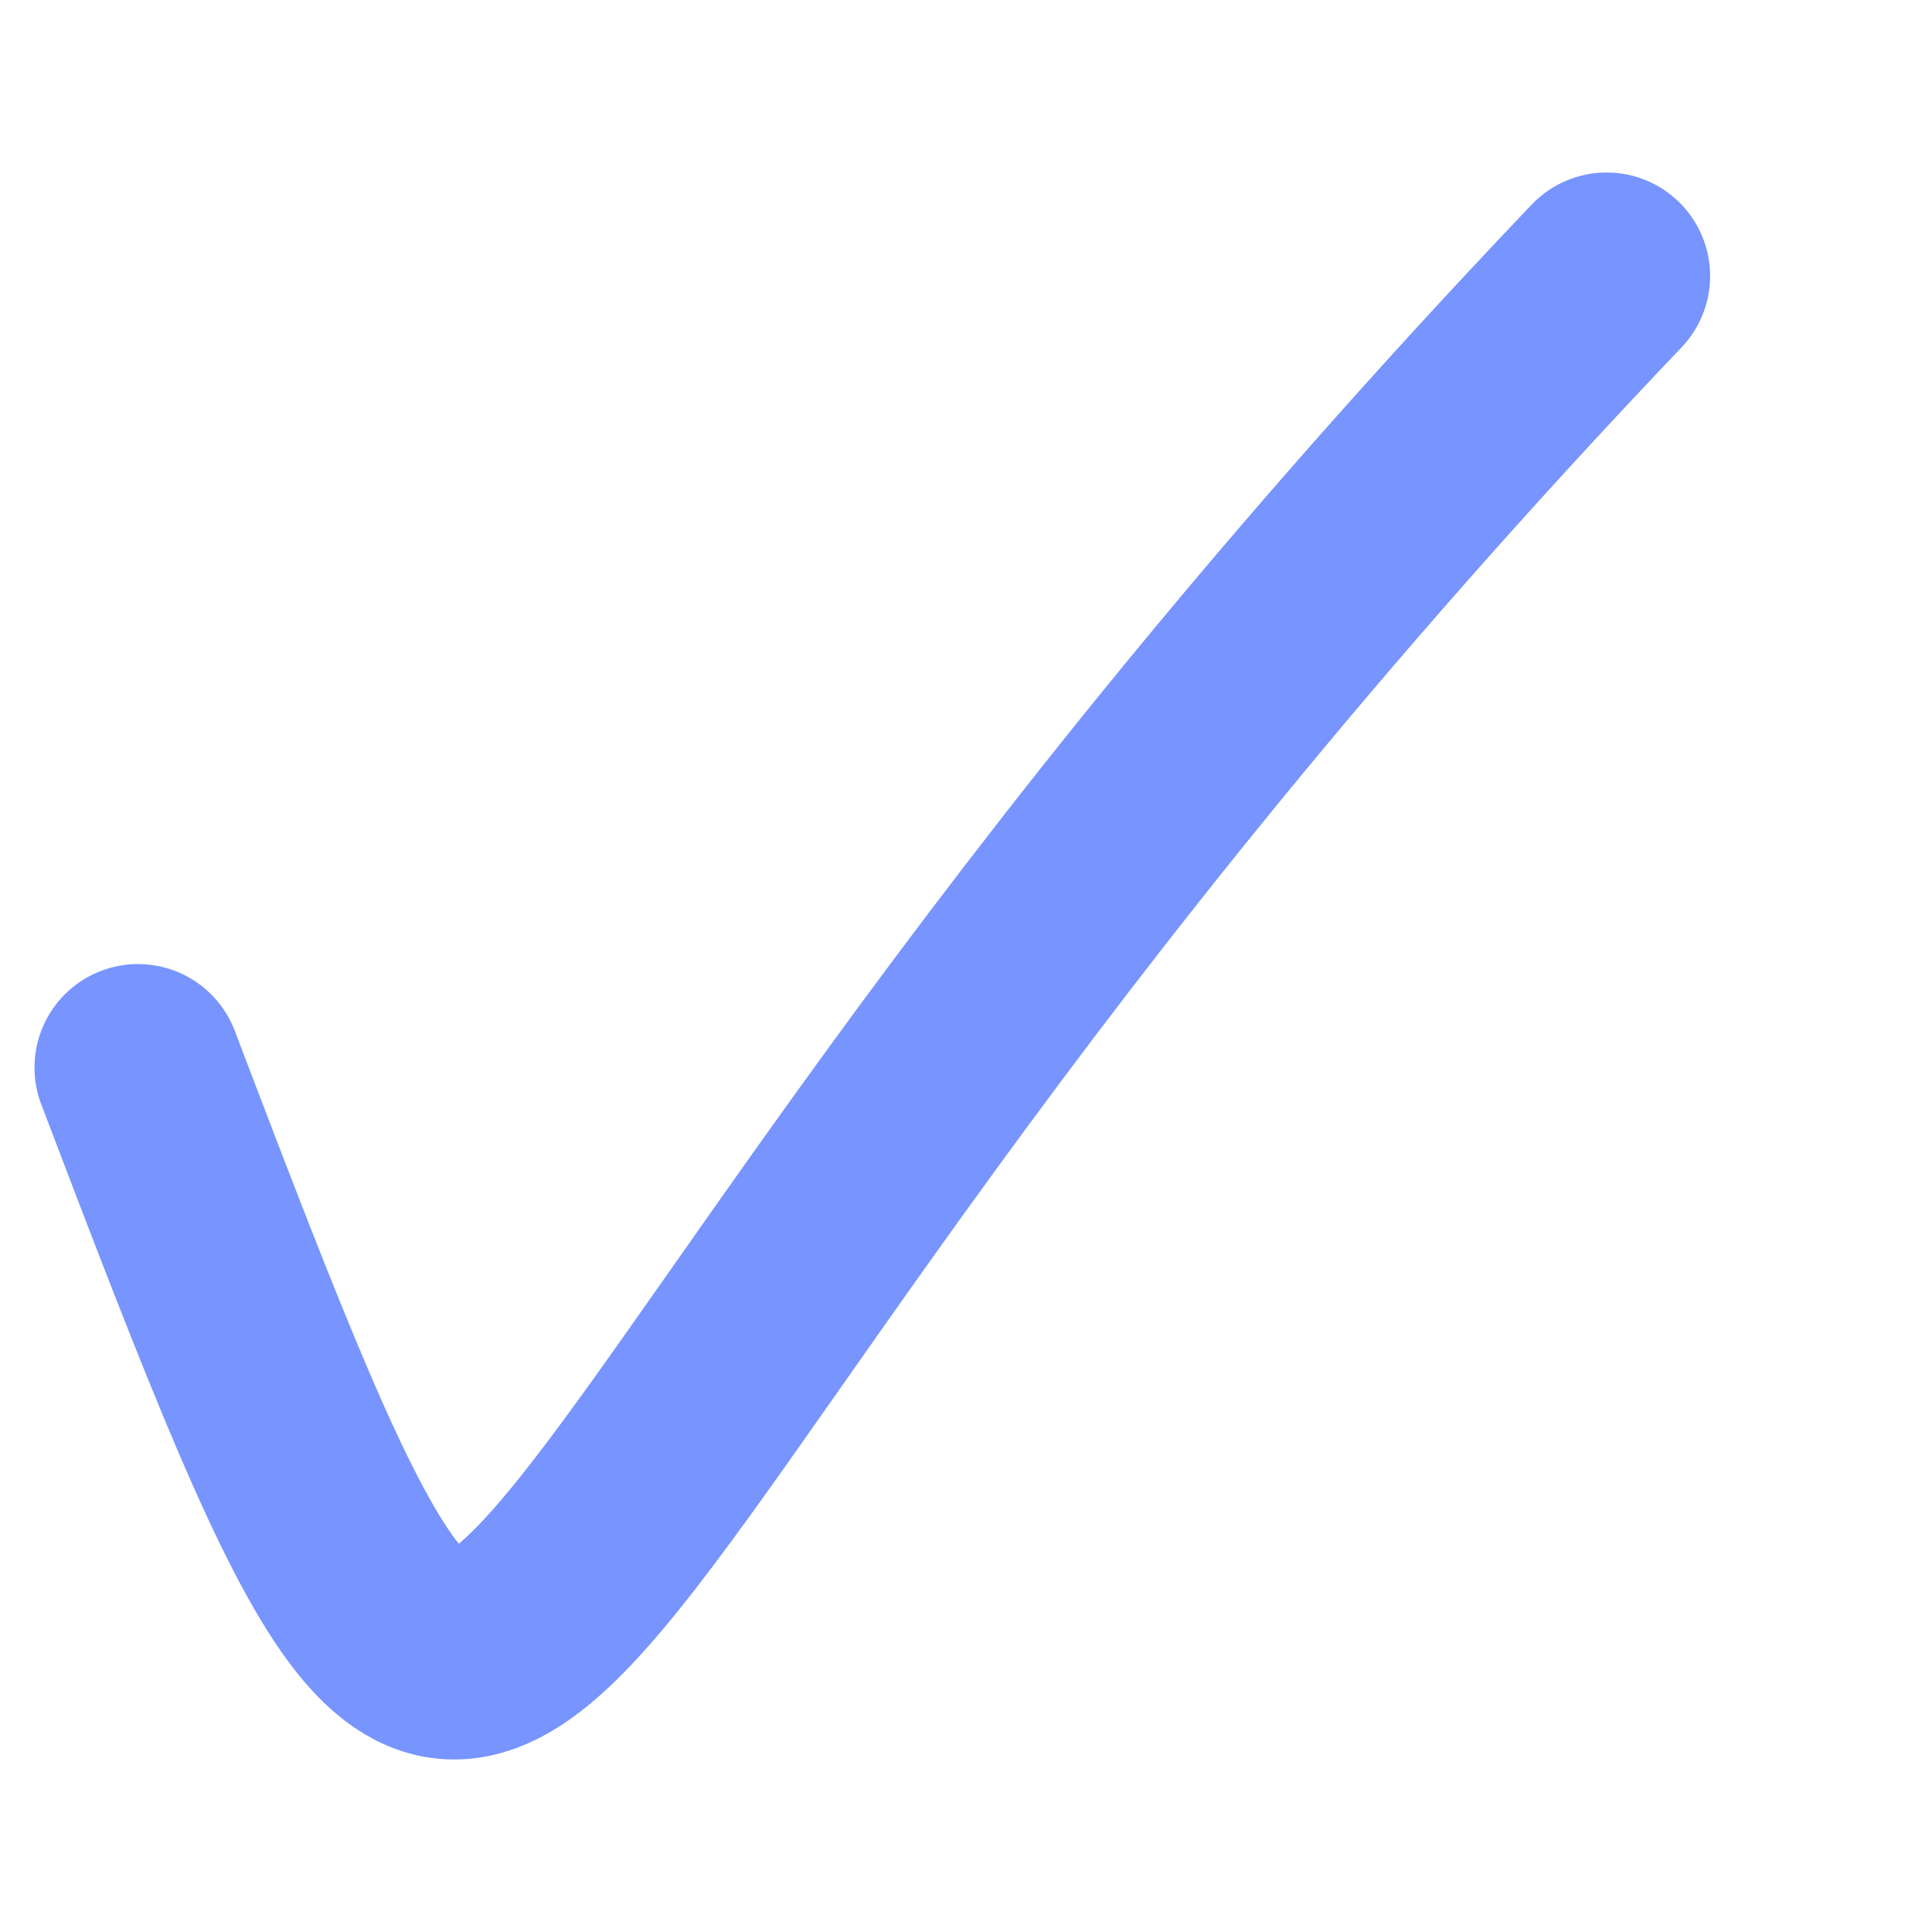
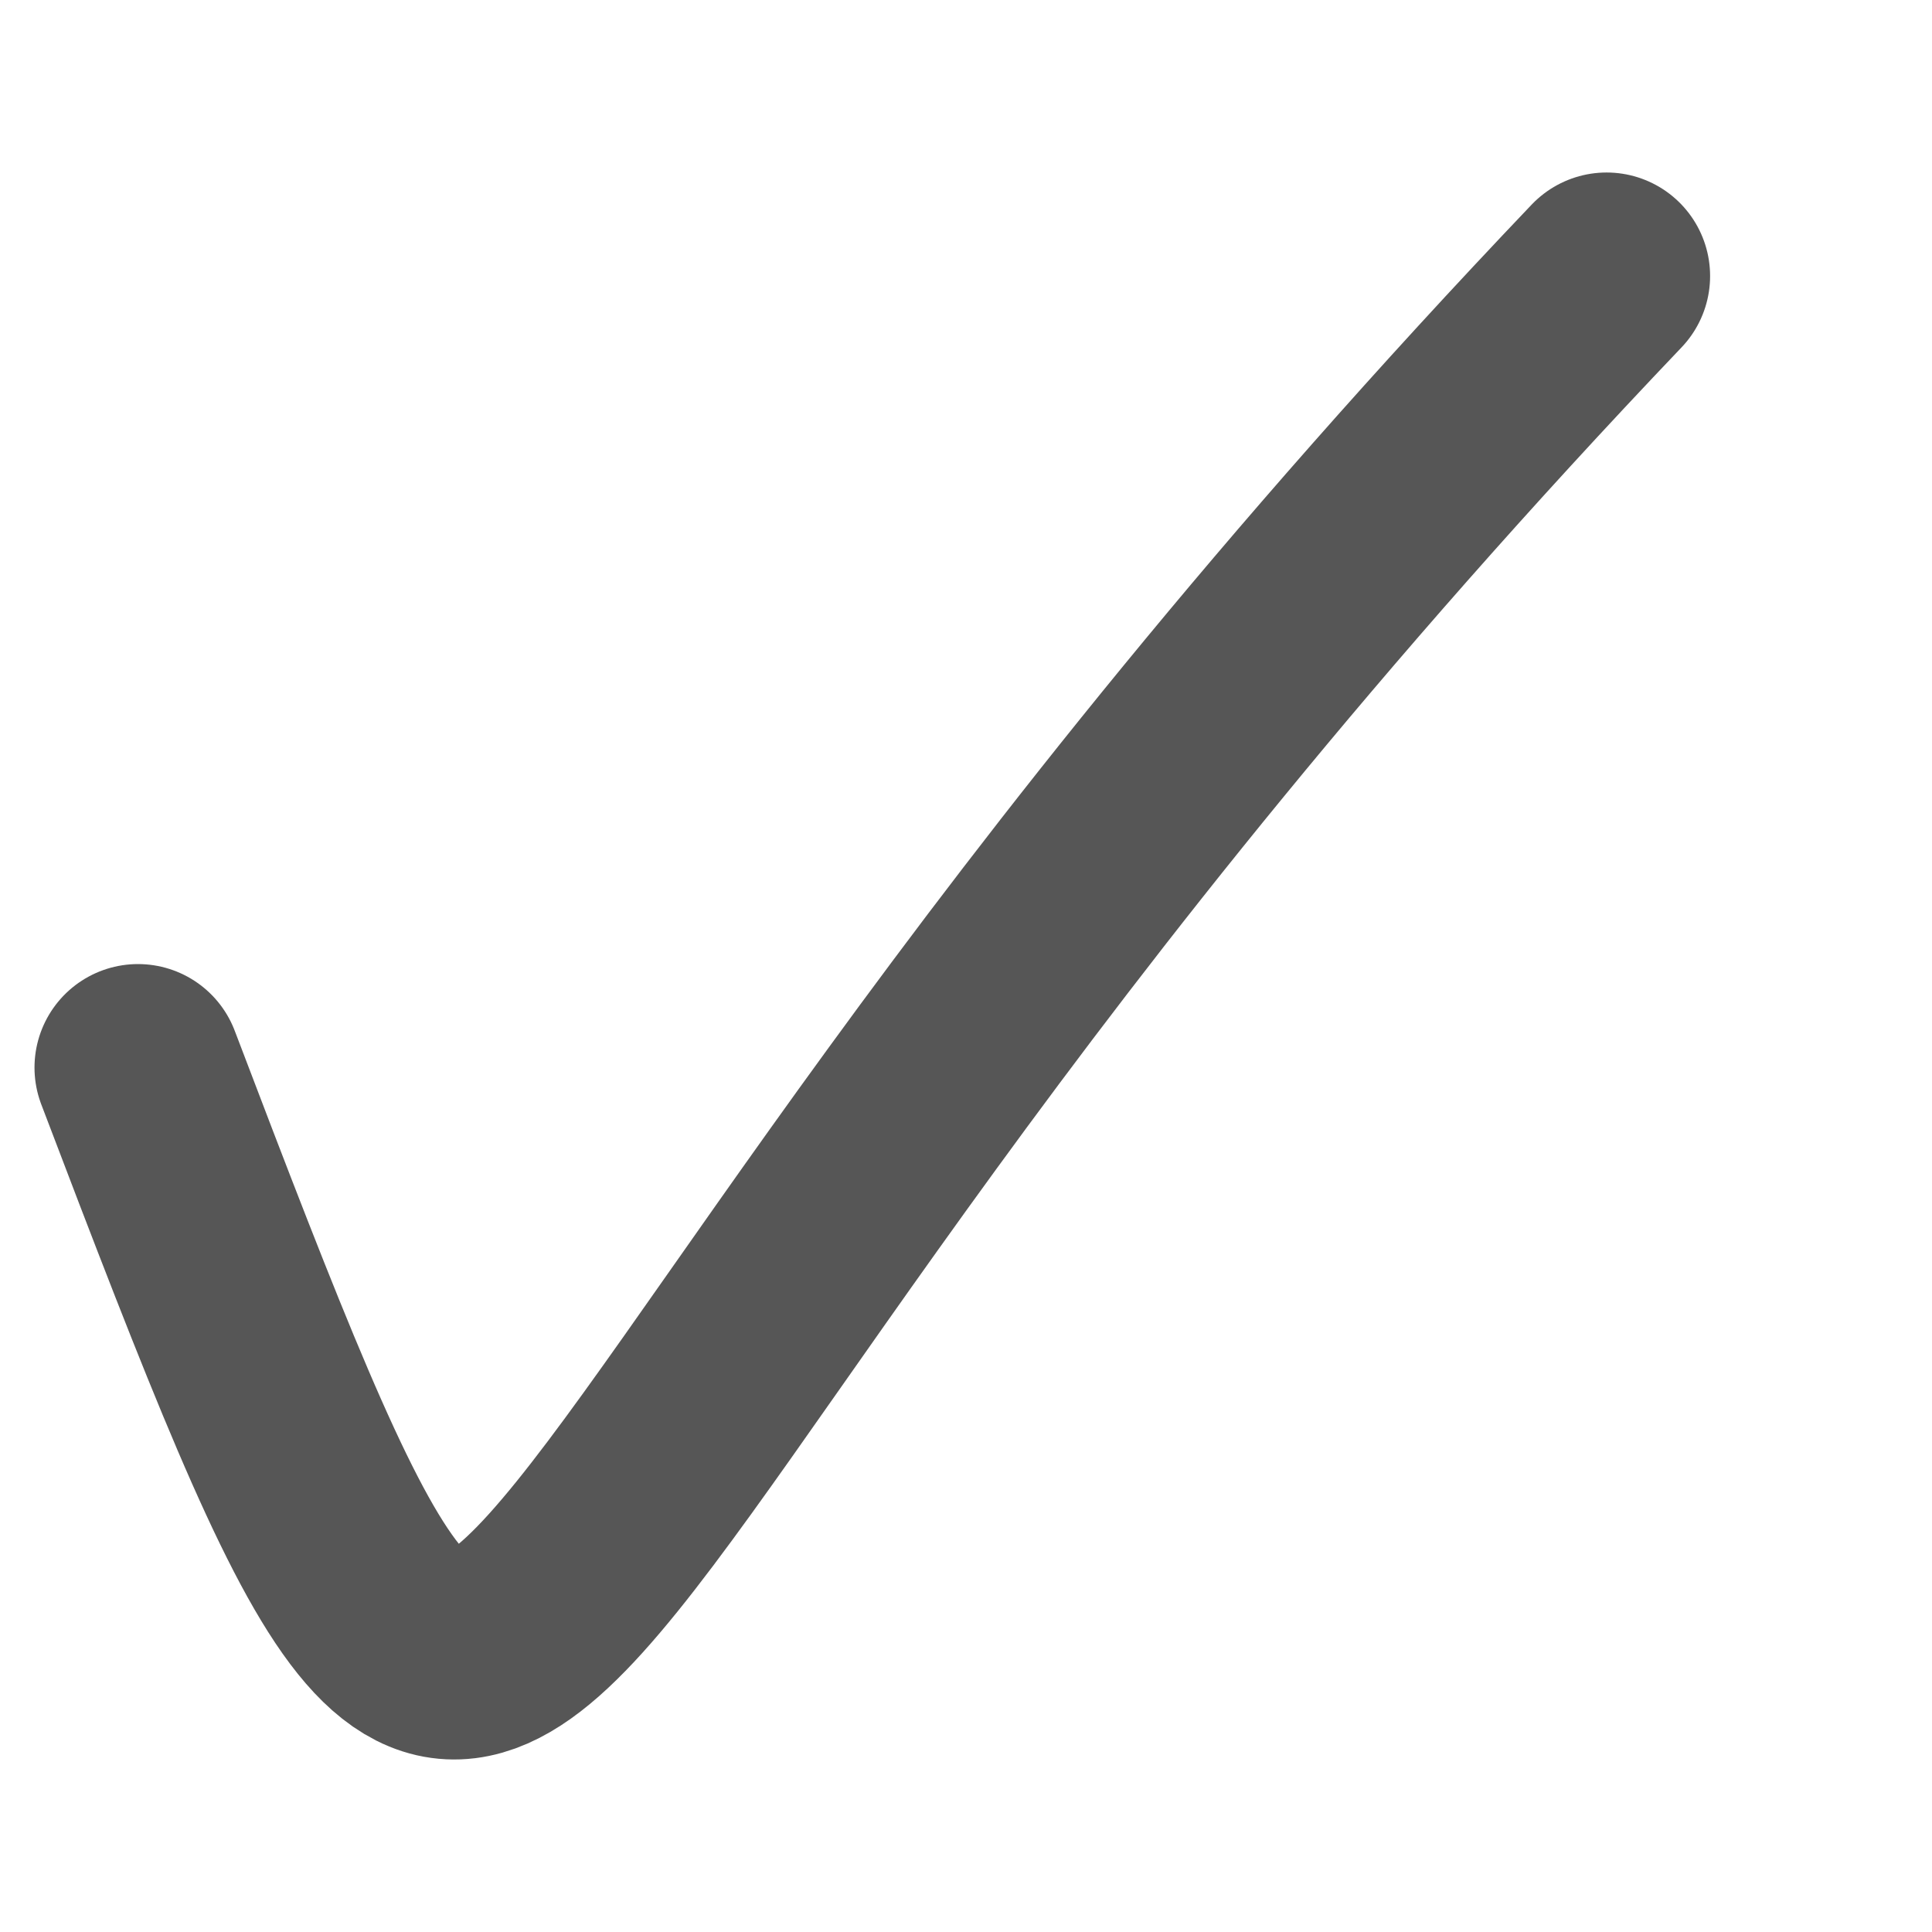
<svg xmlns="http://www.w3.org/2000/svg" width="14px" height="14px" viewBox="0 0 14 14" version="1.1">
  <g id="check" stroke="none" stroke-width="1" fill="none" fill-rule="evenodd" stroke-linecap="round" stroke-opacity="0.663">
-     <path d="M1,7.736 C4.099,15.882 2.623,11.464 11.642,2" id="Path-12" stroke="#325EFF" stroke-width="1.5" />
+     <path d="M1,7.736 C4.099,15.882 2.623,11.464 11.642,2" id="Path-12" stroke="currentColor" stroke-width="1.5" />
  </g>
</svg>
